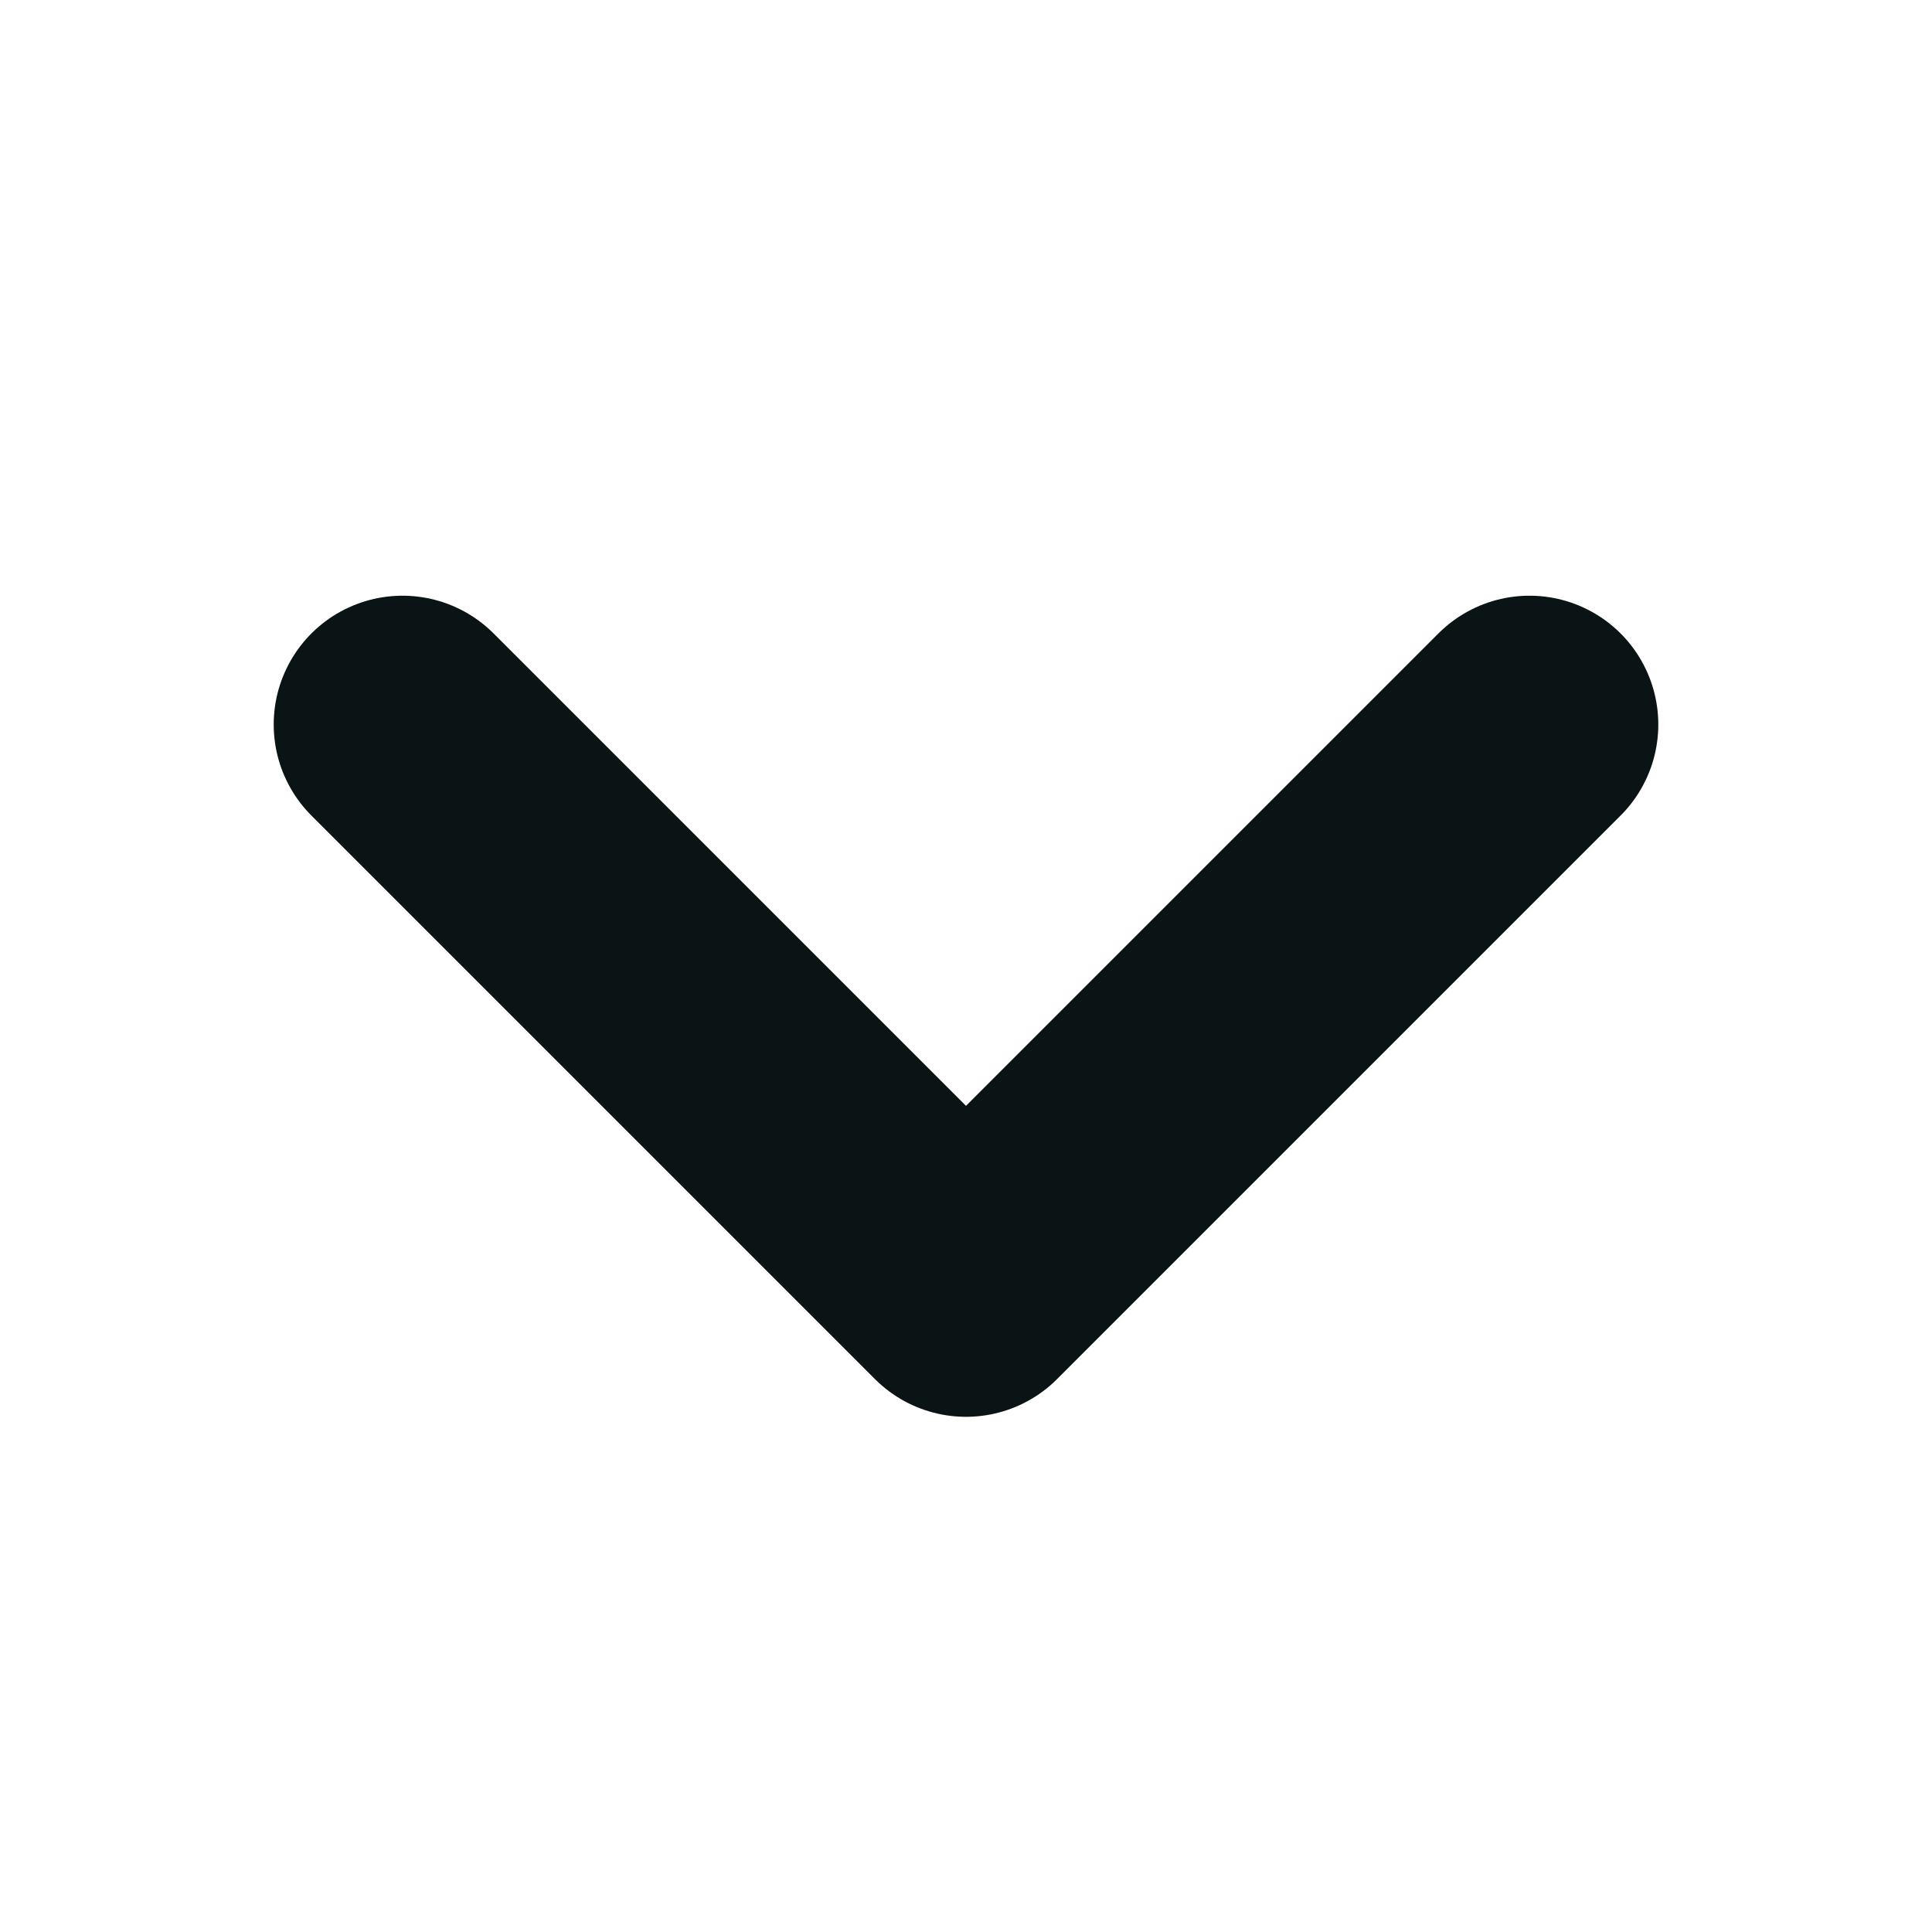
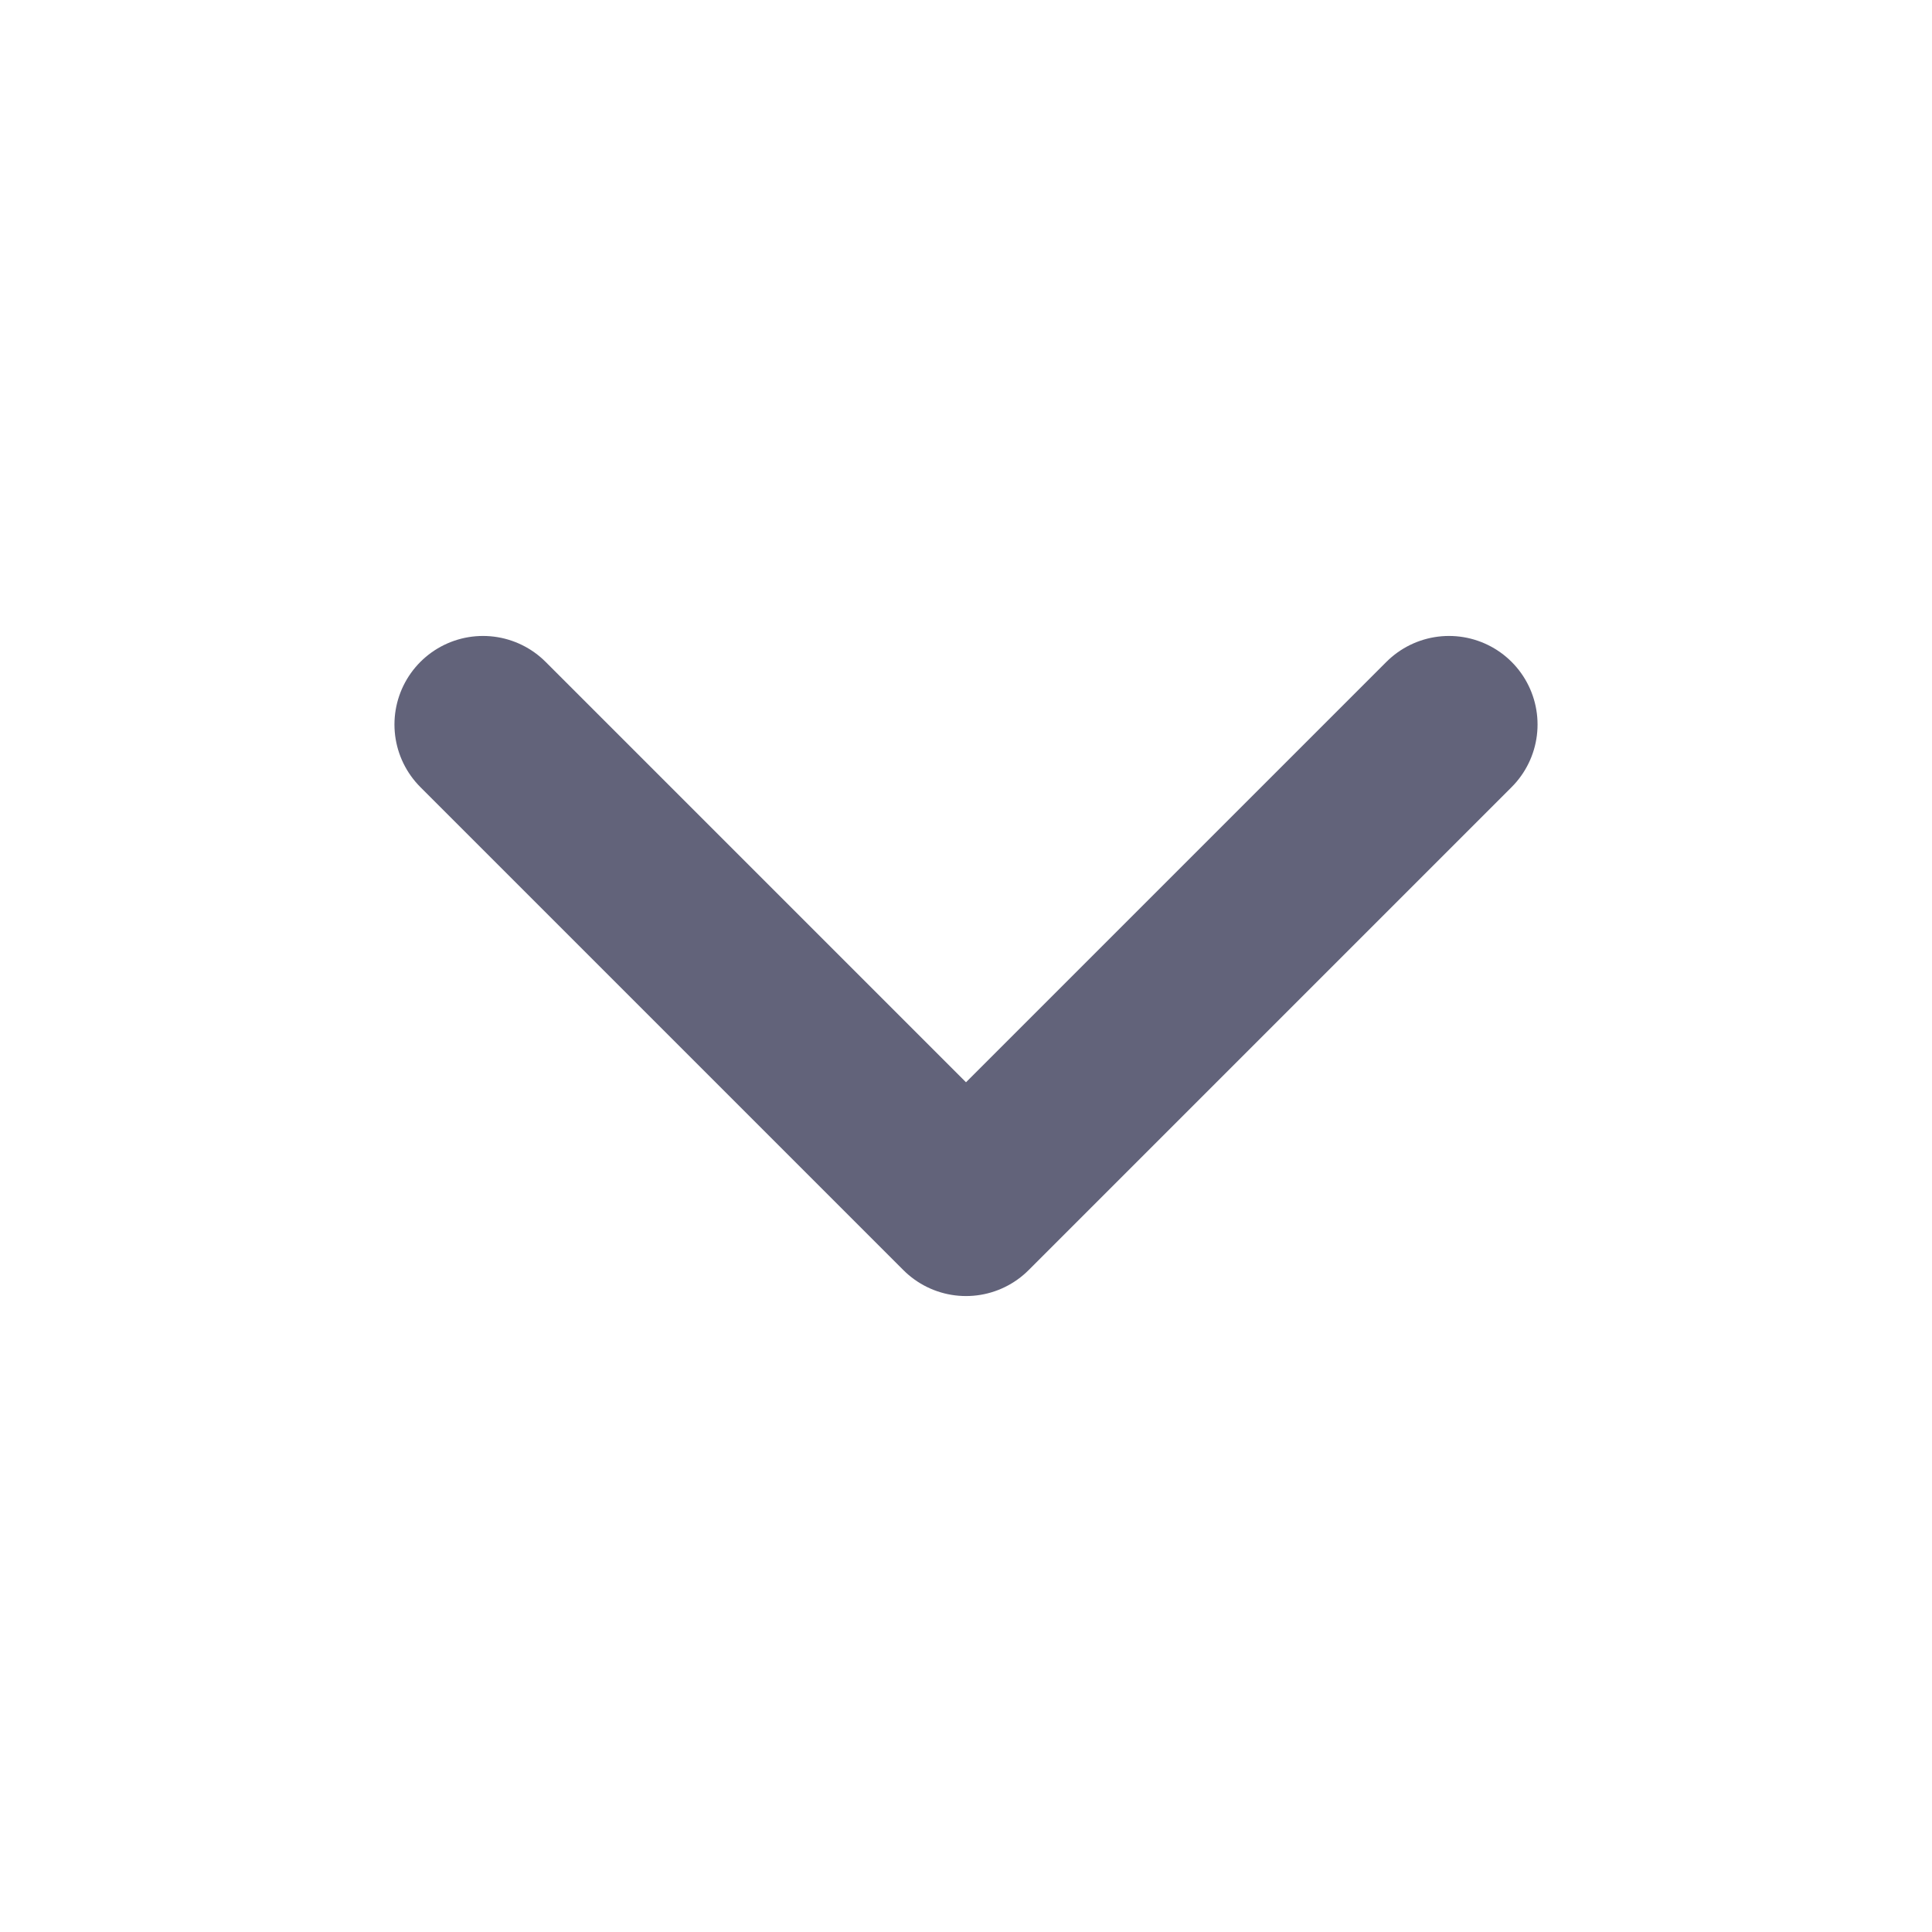
- <svg xmlns="http://www.w3.org/2000/svg" width="12" height="12" viewBox="0 0 12 12">
-   <path d="M2.5 4.5 6 8l3.5-3.5" fill="none" stroke="#0A1414" stroke-width="1.6" stroke-linecap="round" stroke-linejoin="round" />
+ <svg xmlns="http://www.w3.org/2000/svg" width="12" height="12" viewBox="0 0 24 24">
+   <path d="M6 9l6 6 6-6" fill="none" stroke="#62637A" stroke-width="2.2" stroke-linecap="round" stroke-linejoin="round" />
</svg>
